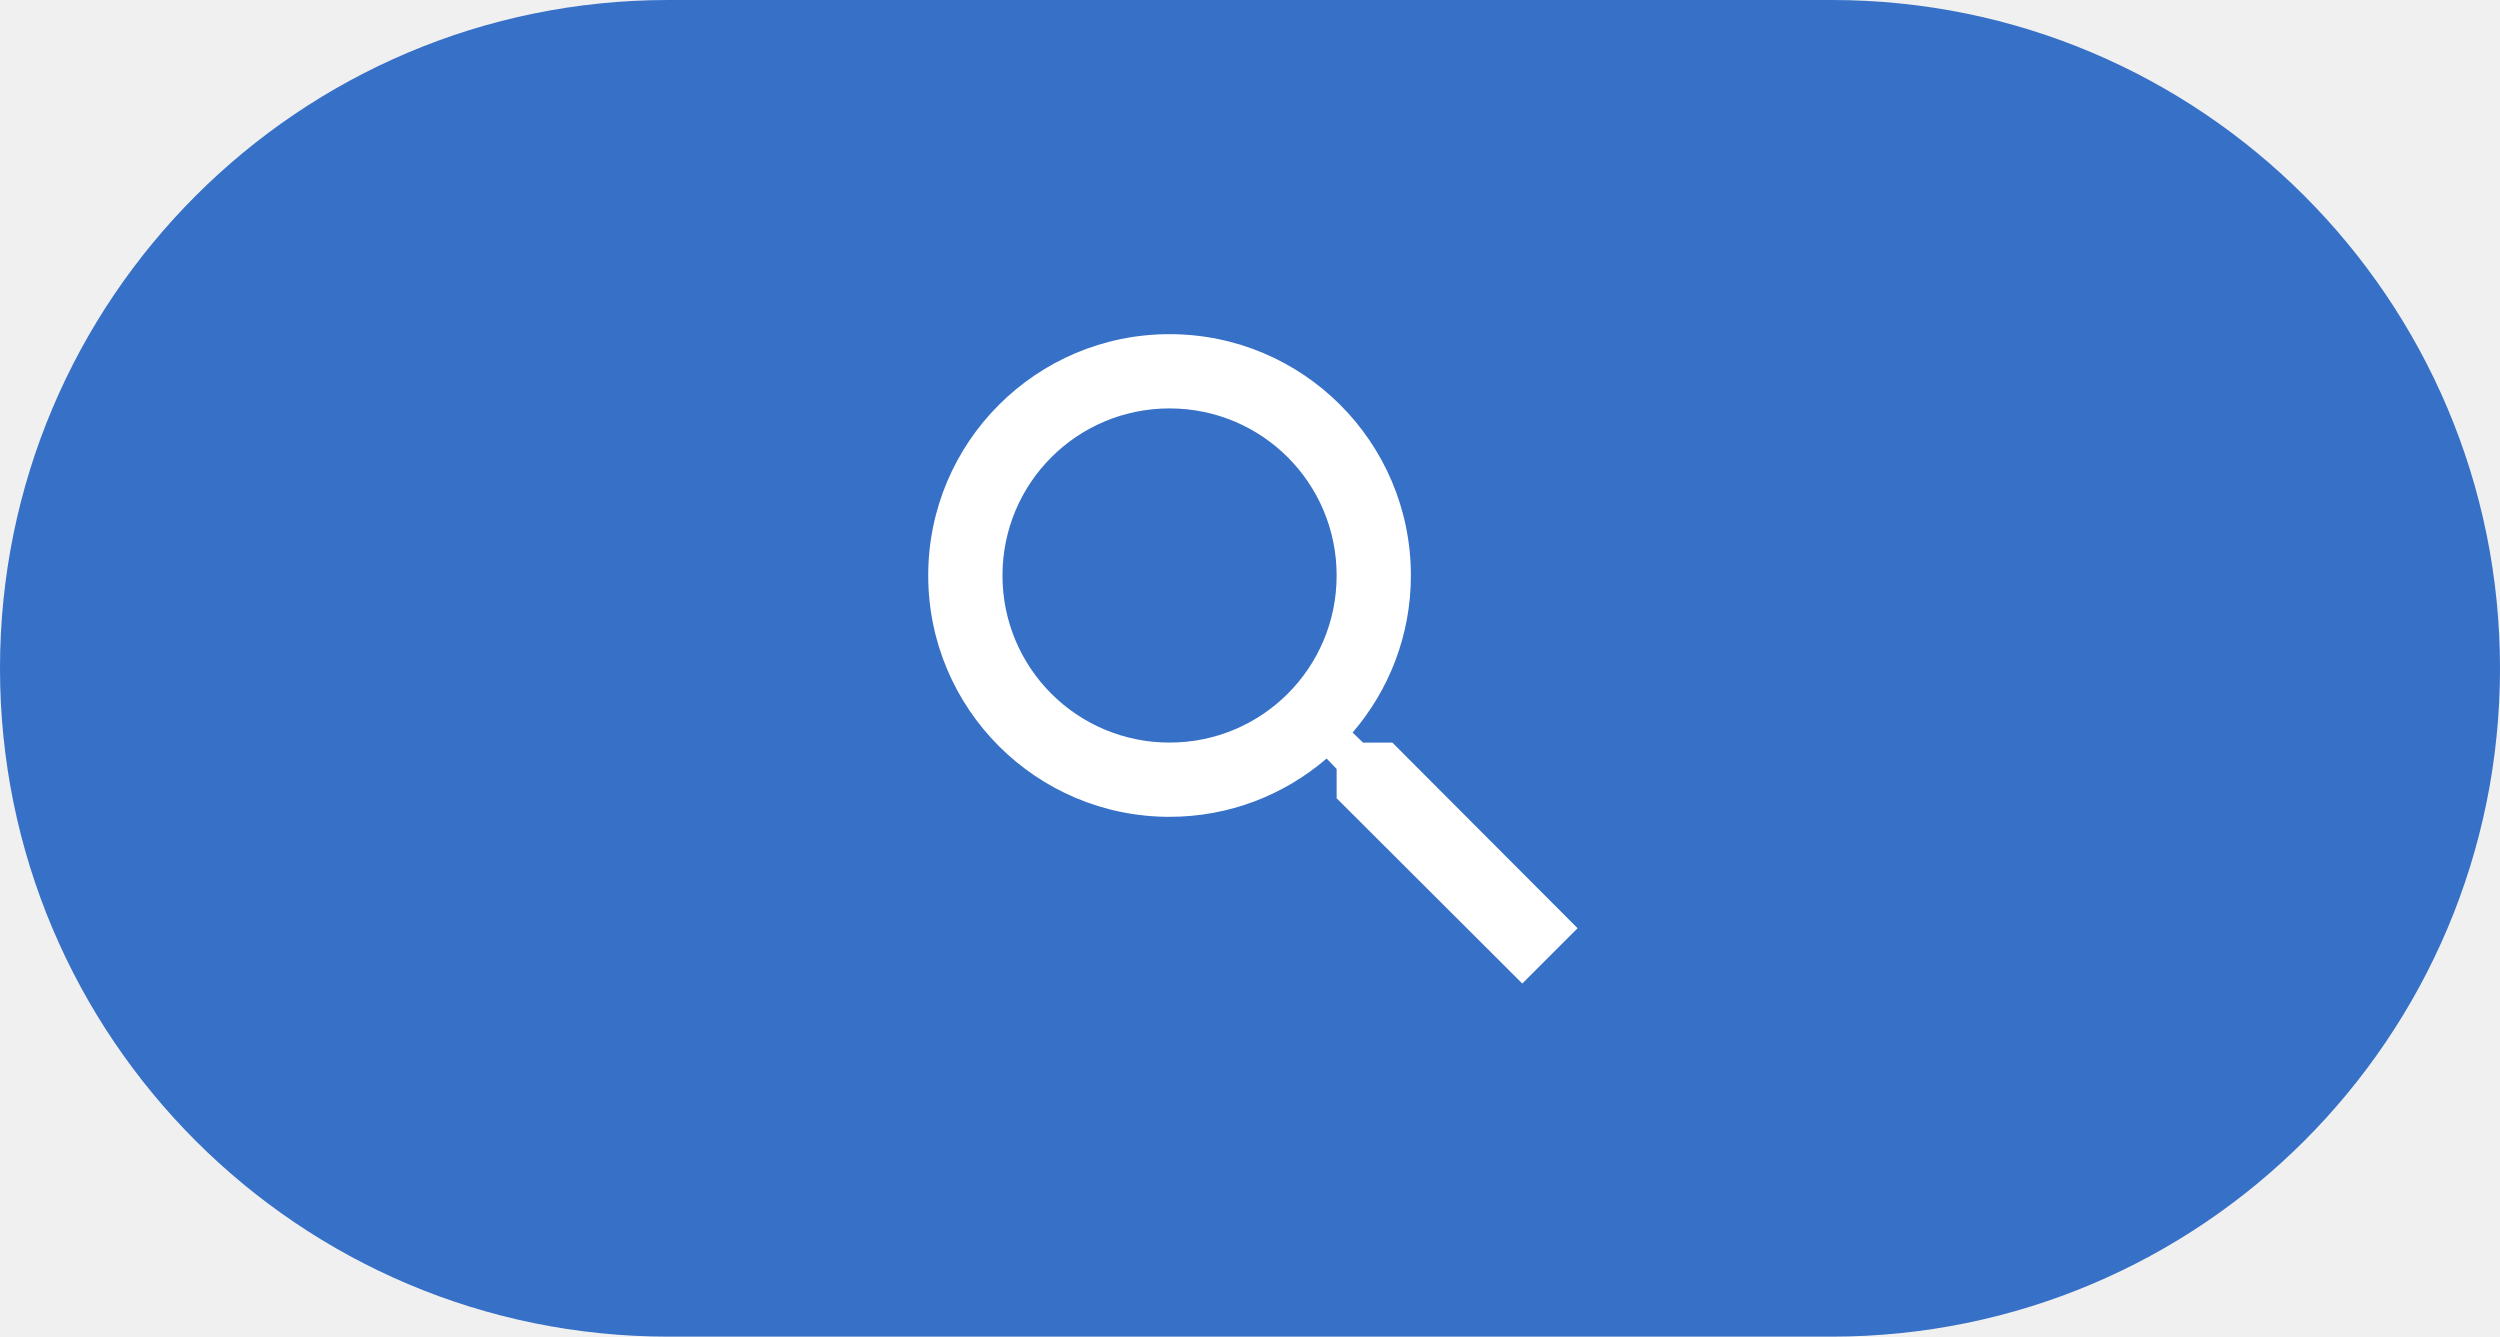
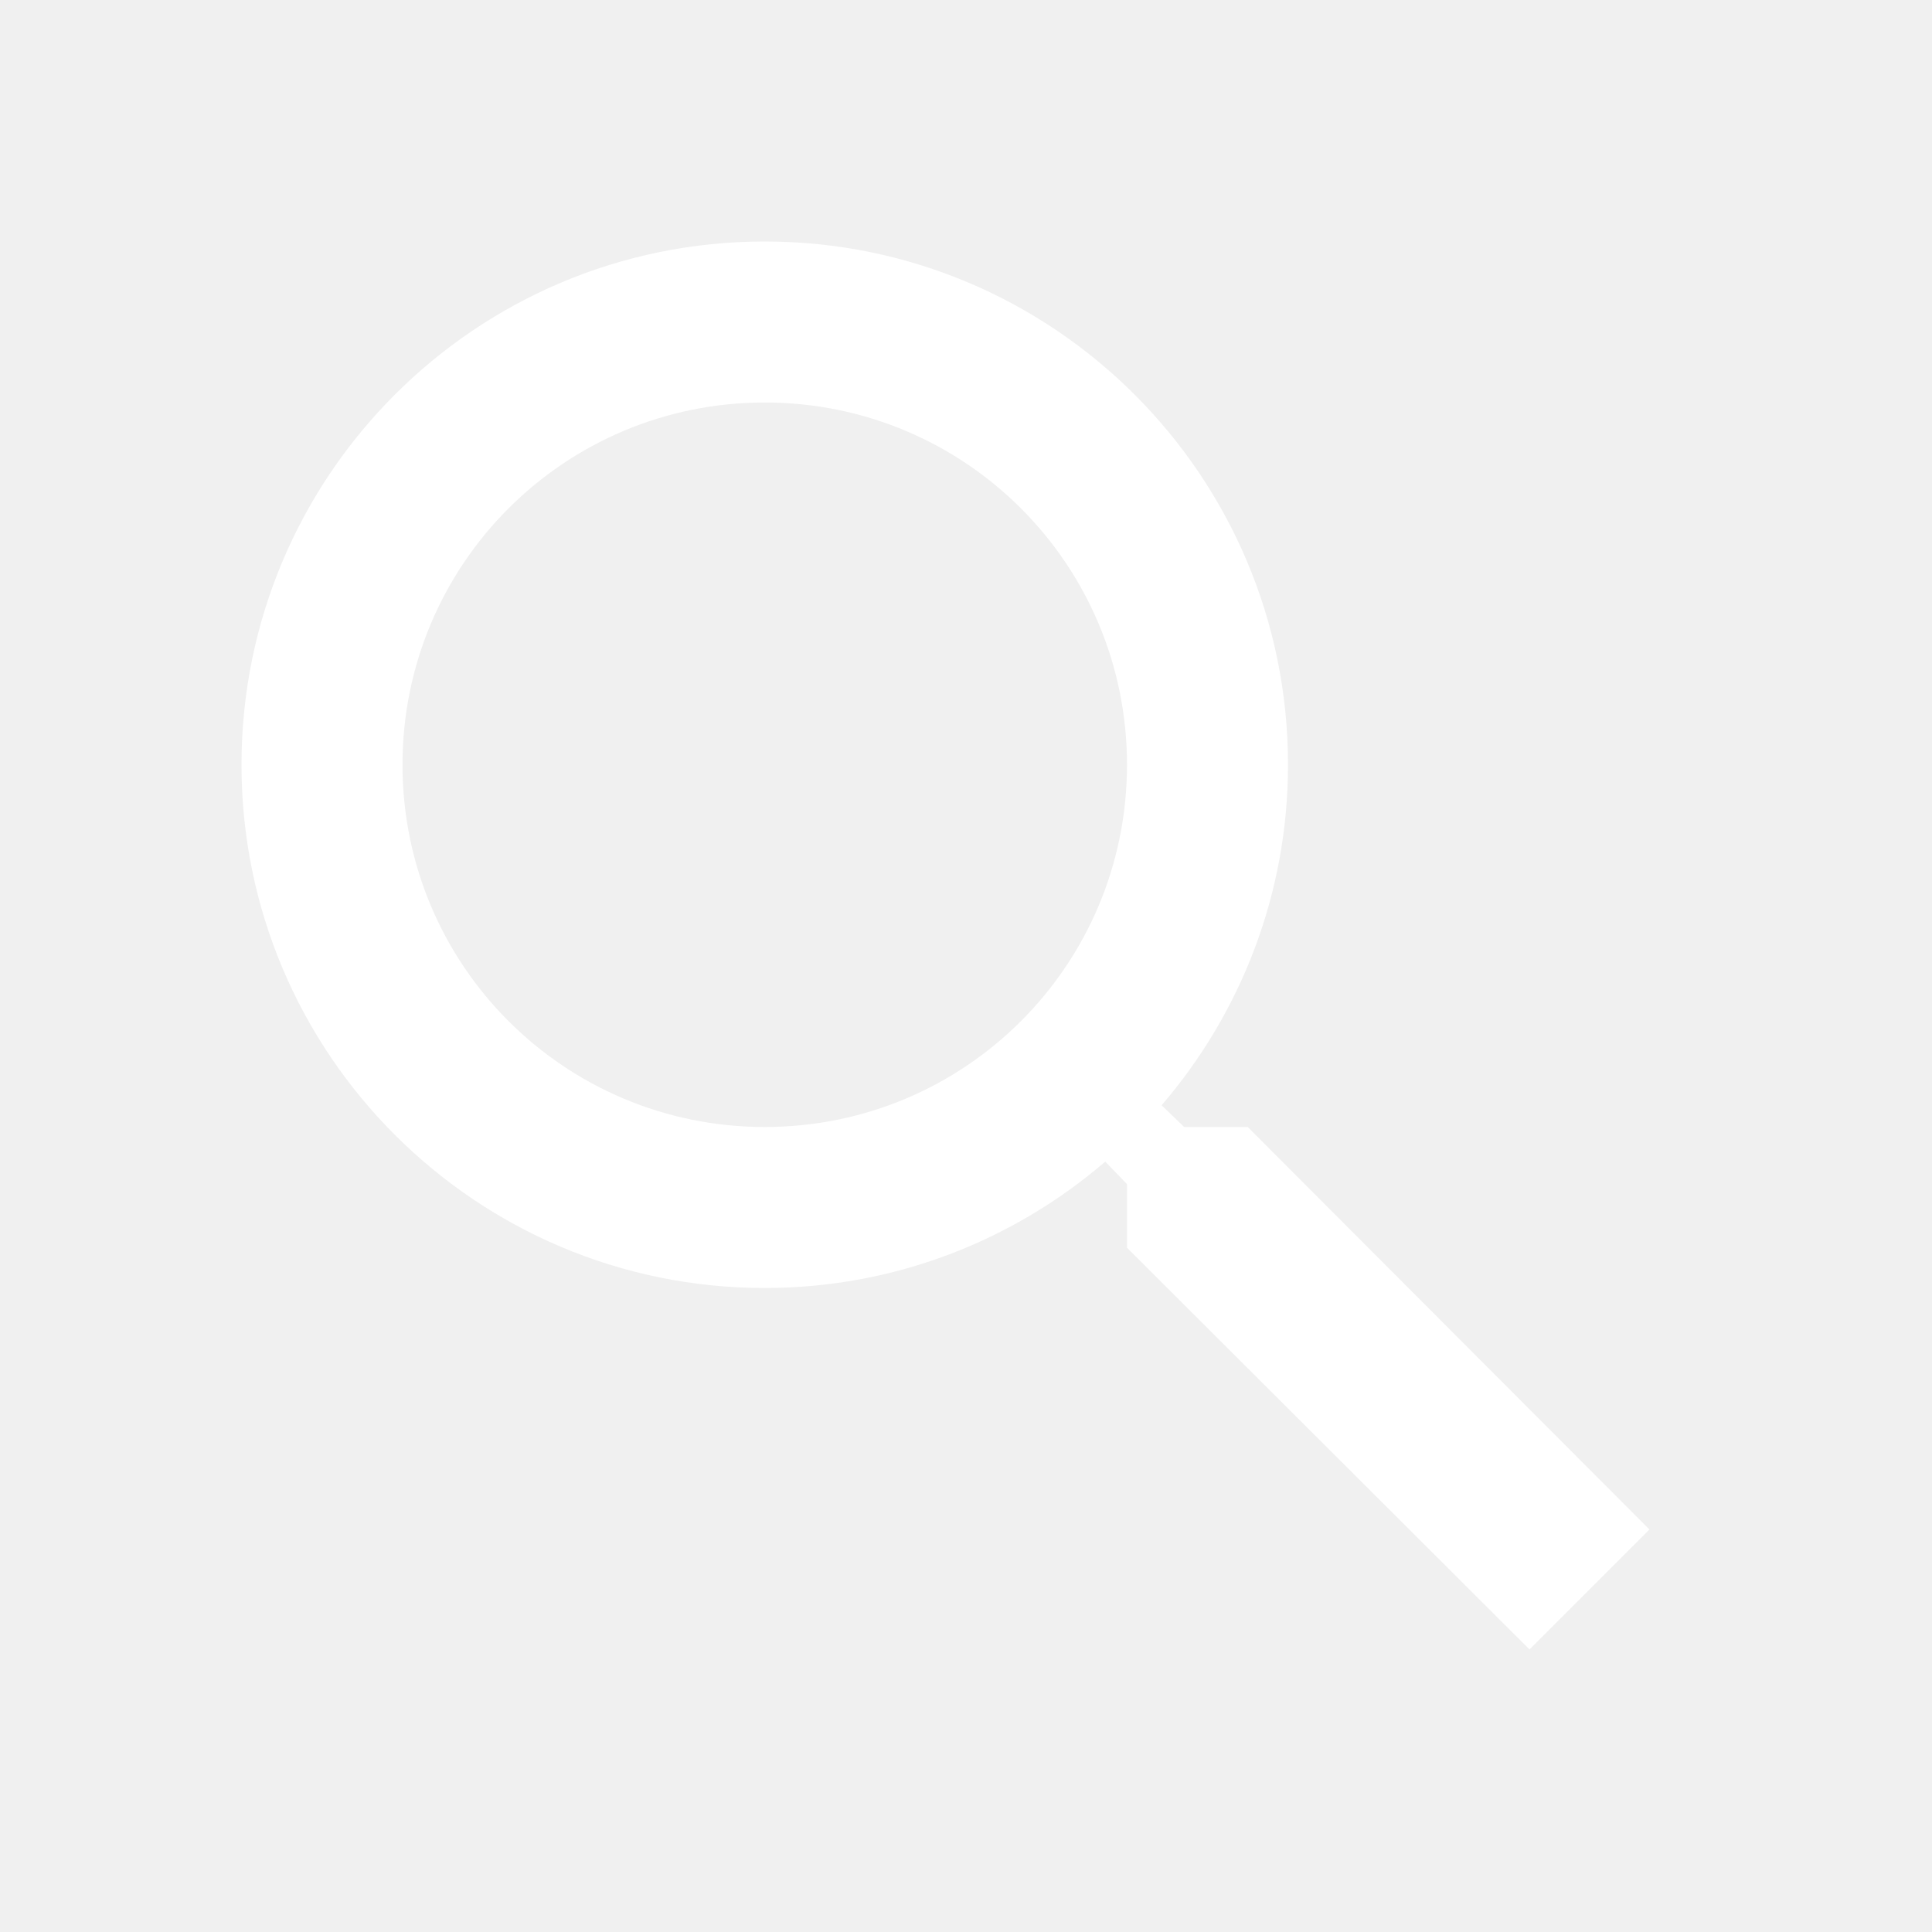
- <svg xmlns="http://www.w3.org/2000/svg" width="101" height="54" viewBox="0 0 101 54" fill="none">
-   <rect width="101" height="54" rx="27" fill="#3670C7" />
-   <g clip-path="url(#clip0_4936_5)">
-     <path d="M56.25 30H55.065L54.645 29.595C56.115 27.885 57 25.665 57 23.25C57 17.865 52.635 13.5 47.25 13.5C41.865 13.5 37.5 17.865 37.5 23.25C37.5 28.635 41.865 33 47.25 33C49.665 33 51.885 32.115 53.595 30.645L54 31.065V32.25L61.5 39.735L63.735 37.5L56.25 30ZM47.25 30C43.515 30 40.5 26.985 40.5 23.25C40.5 19.515 43.515 16.5 47.25 16.5C50.985 16.5 54 19.515 54 23.25C54 26.985 50.985 30 47.25 30Z" fill="white" />
+ <svg xmlns="http://www.w3.org/2000/svg" width="36" height="36" viewBox="0 0 36 36" fill="none">
+   <g clip-path="url(#clip0_4949_7)">
+     <path d="M23.25 21H22.065L21.645 20.595C23.115 18.885 24 16.665 24 14.25C24 8.865 19.635 4.5 14.25 4.5C8.865 4.5 4.5 8.865 4.5 14.25C4.5 19.635 8.865 24 14.25 24C16.665 24 18.885 23.115 20.595 21.645L21 22.065V23.25L28.5 30.735L30.735 28.5L23.25 21ZM14.25 21C10.515 21 7.5 17.985 7.5 14.25C7.5 10.515 10.515 7.5 14.25 7.5C17.985 7.5 21 10.515 21 14.25C21 17.985 17.985 21 14.25 21Z" fill="white" />
  </g>
  <defs>
-     <clipPath id="clip0_4936_5">
-       <rect width="36" height="36" fill="white" transform="translate(33 9)" />
+     <clipPath id="clip0_4949_7">
+       <rect width="36" height="36" fill="white" />
    </clipPath>
  </defs>
</svg>
